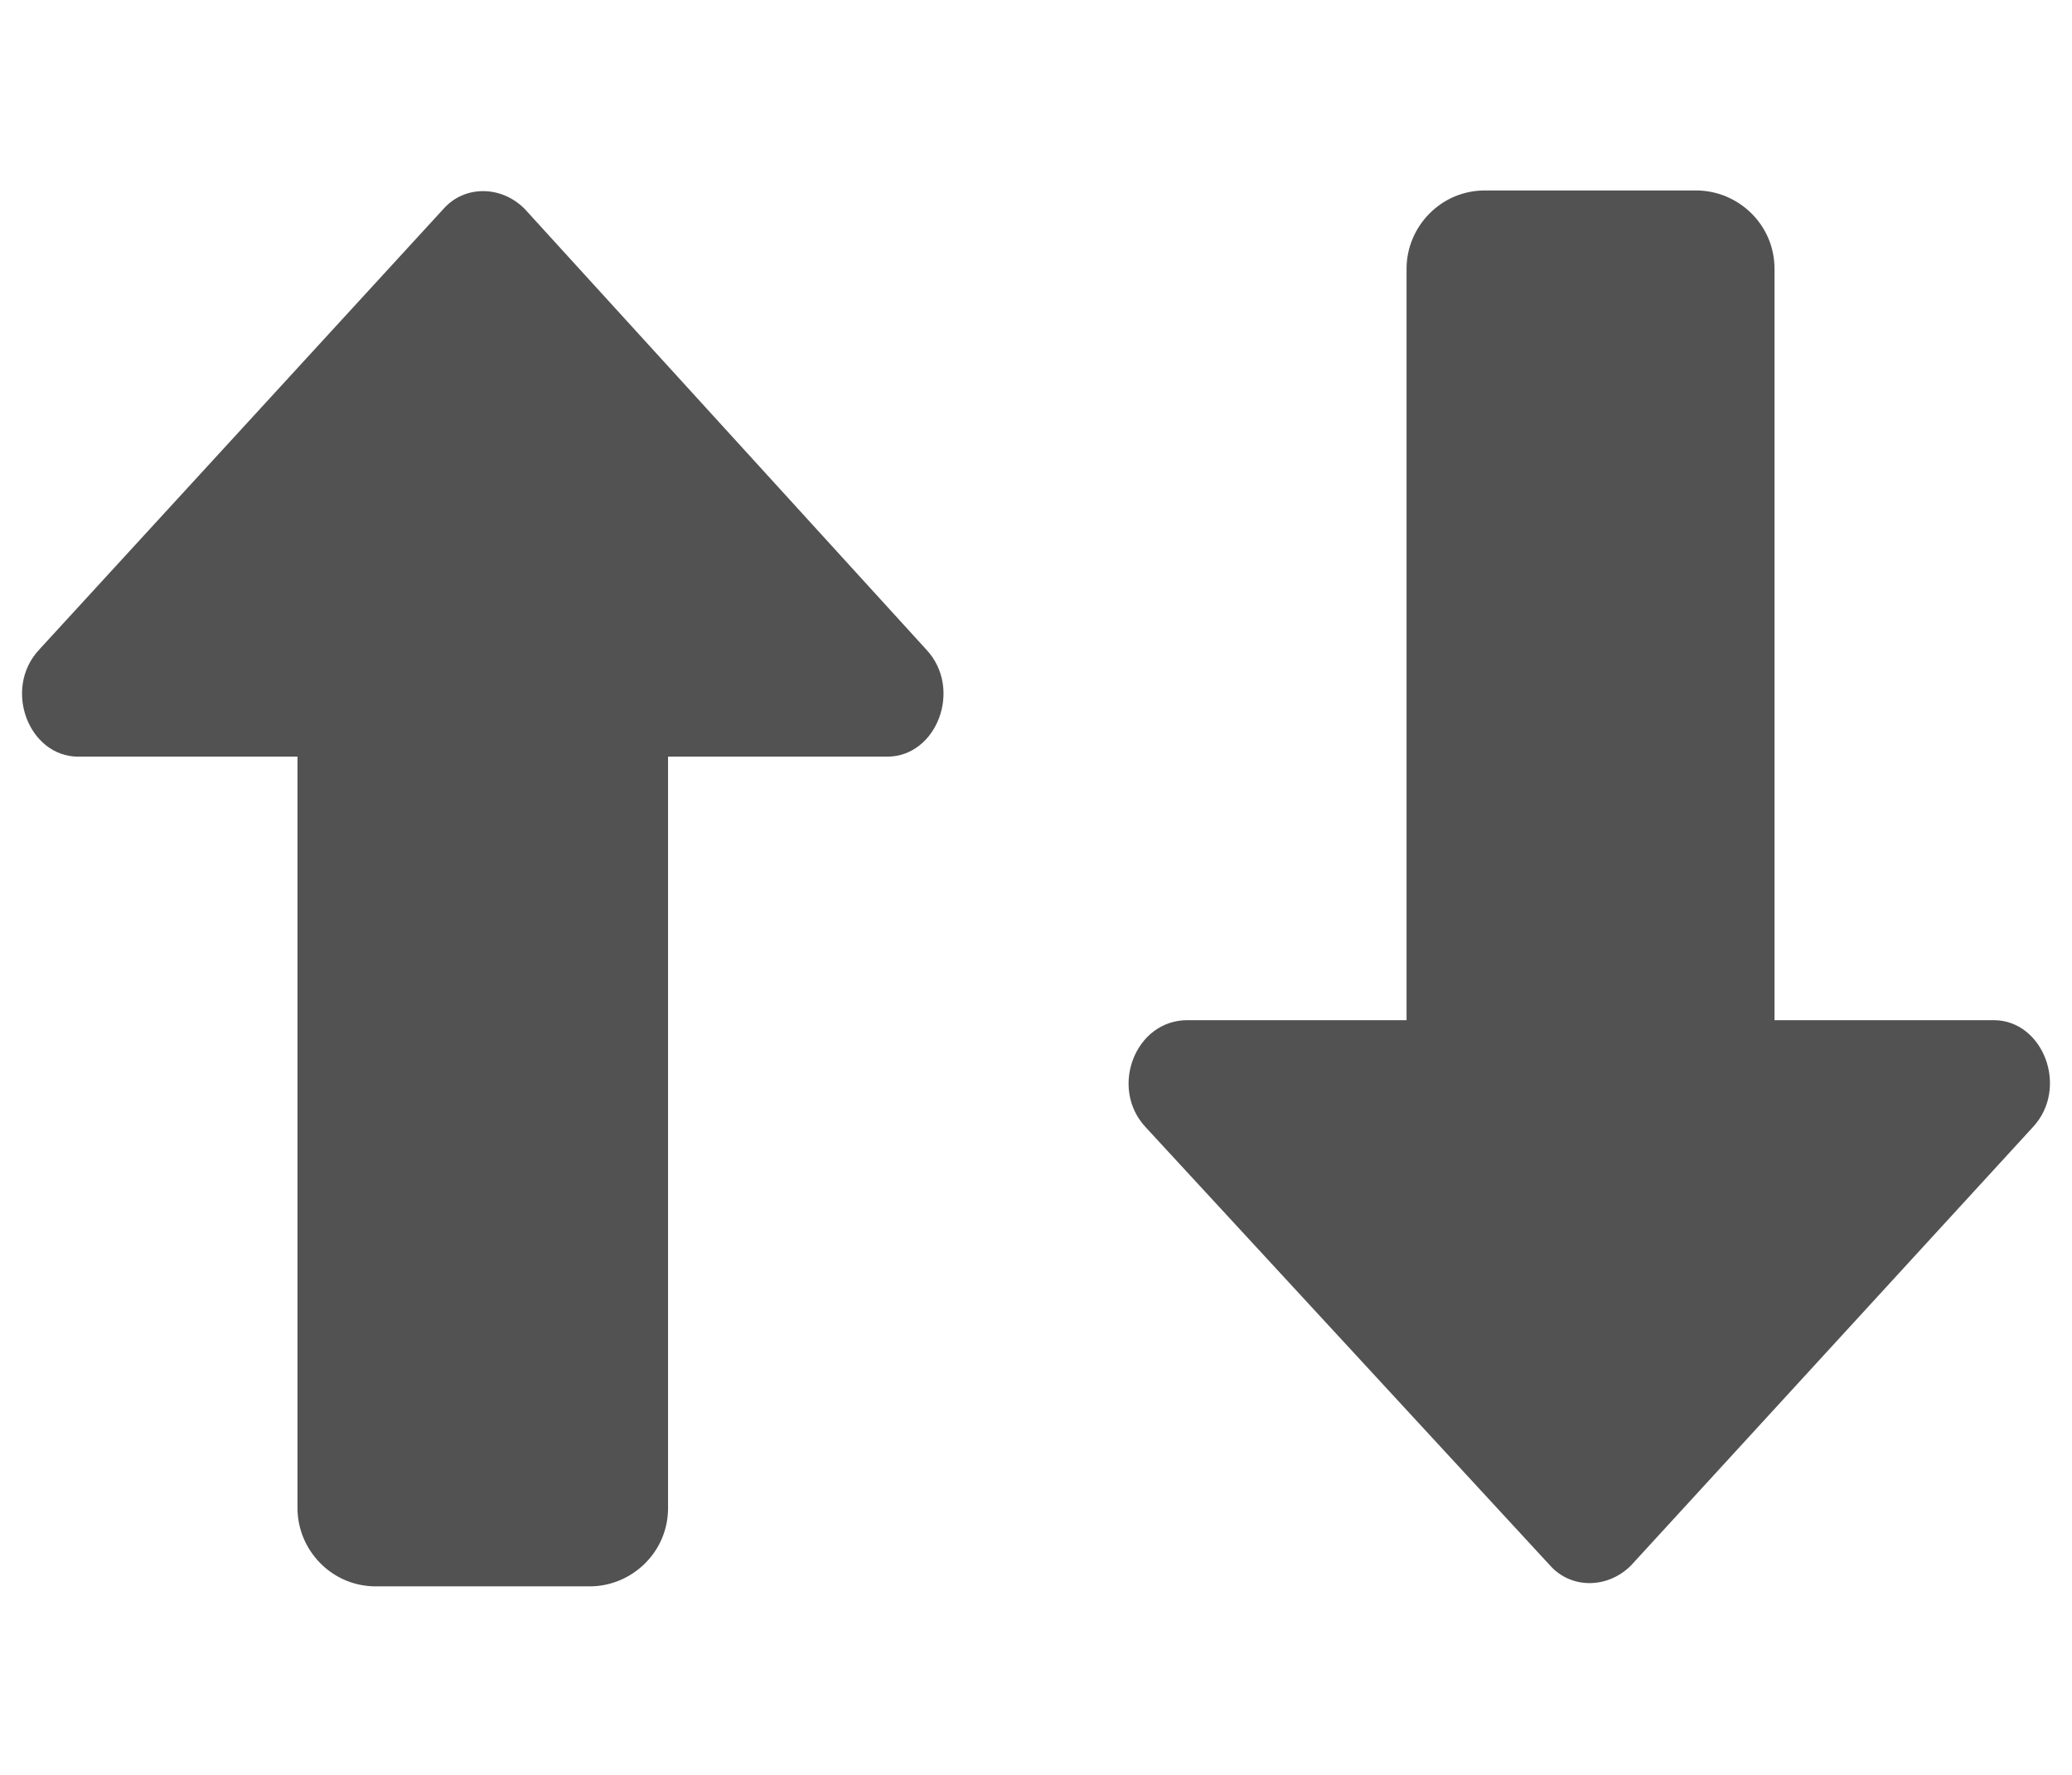
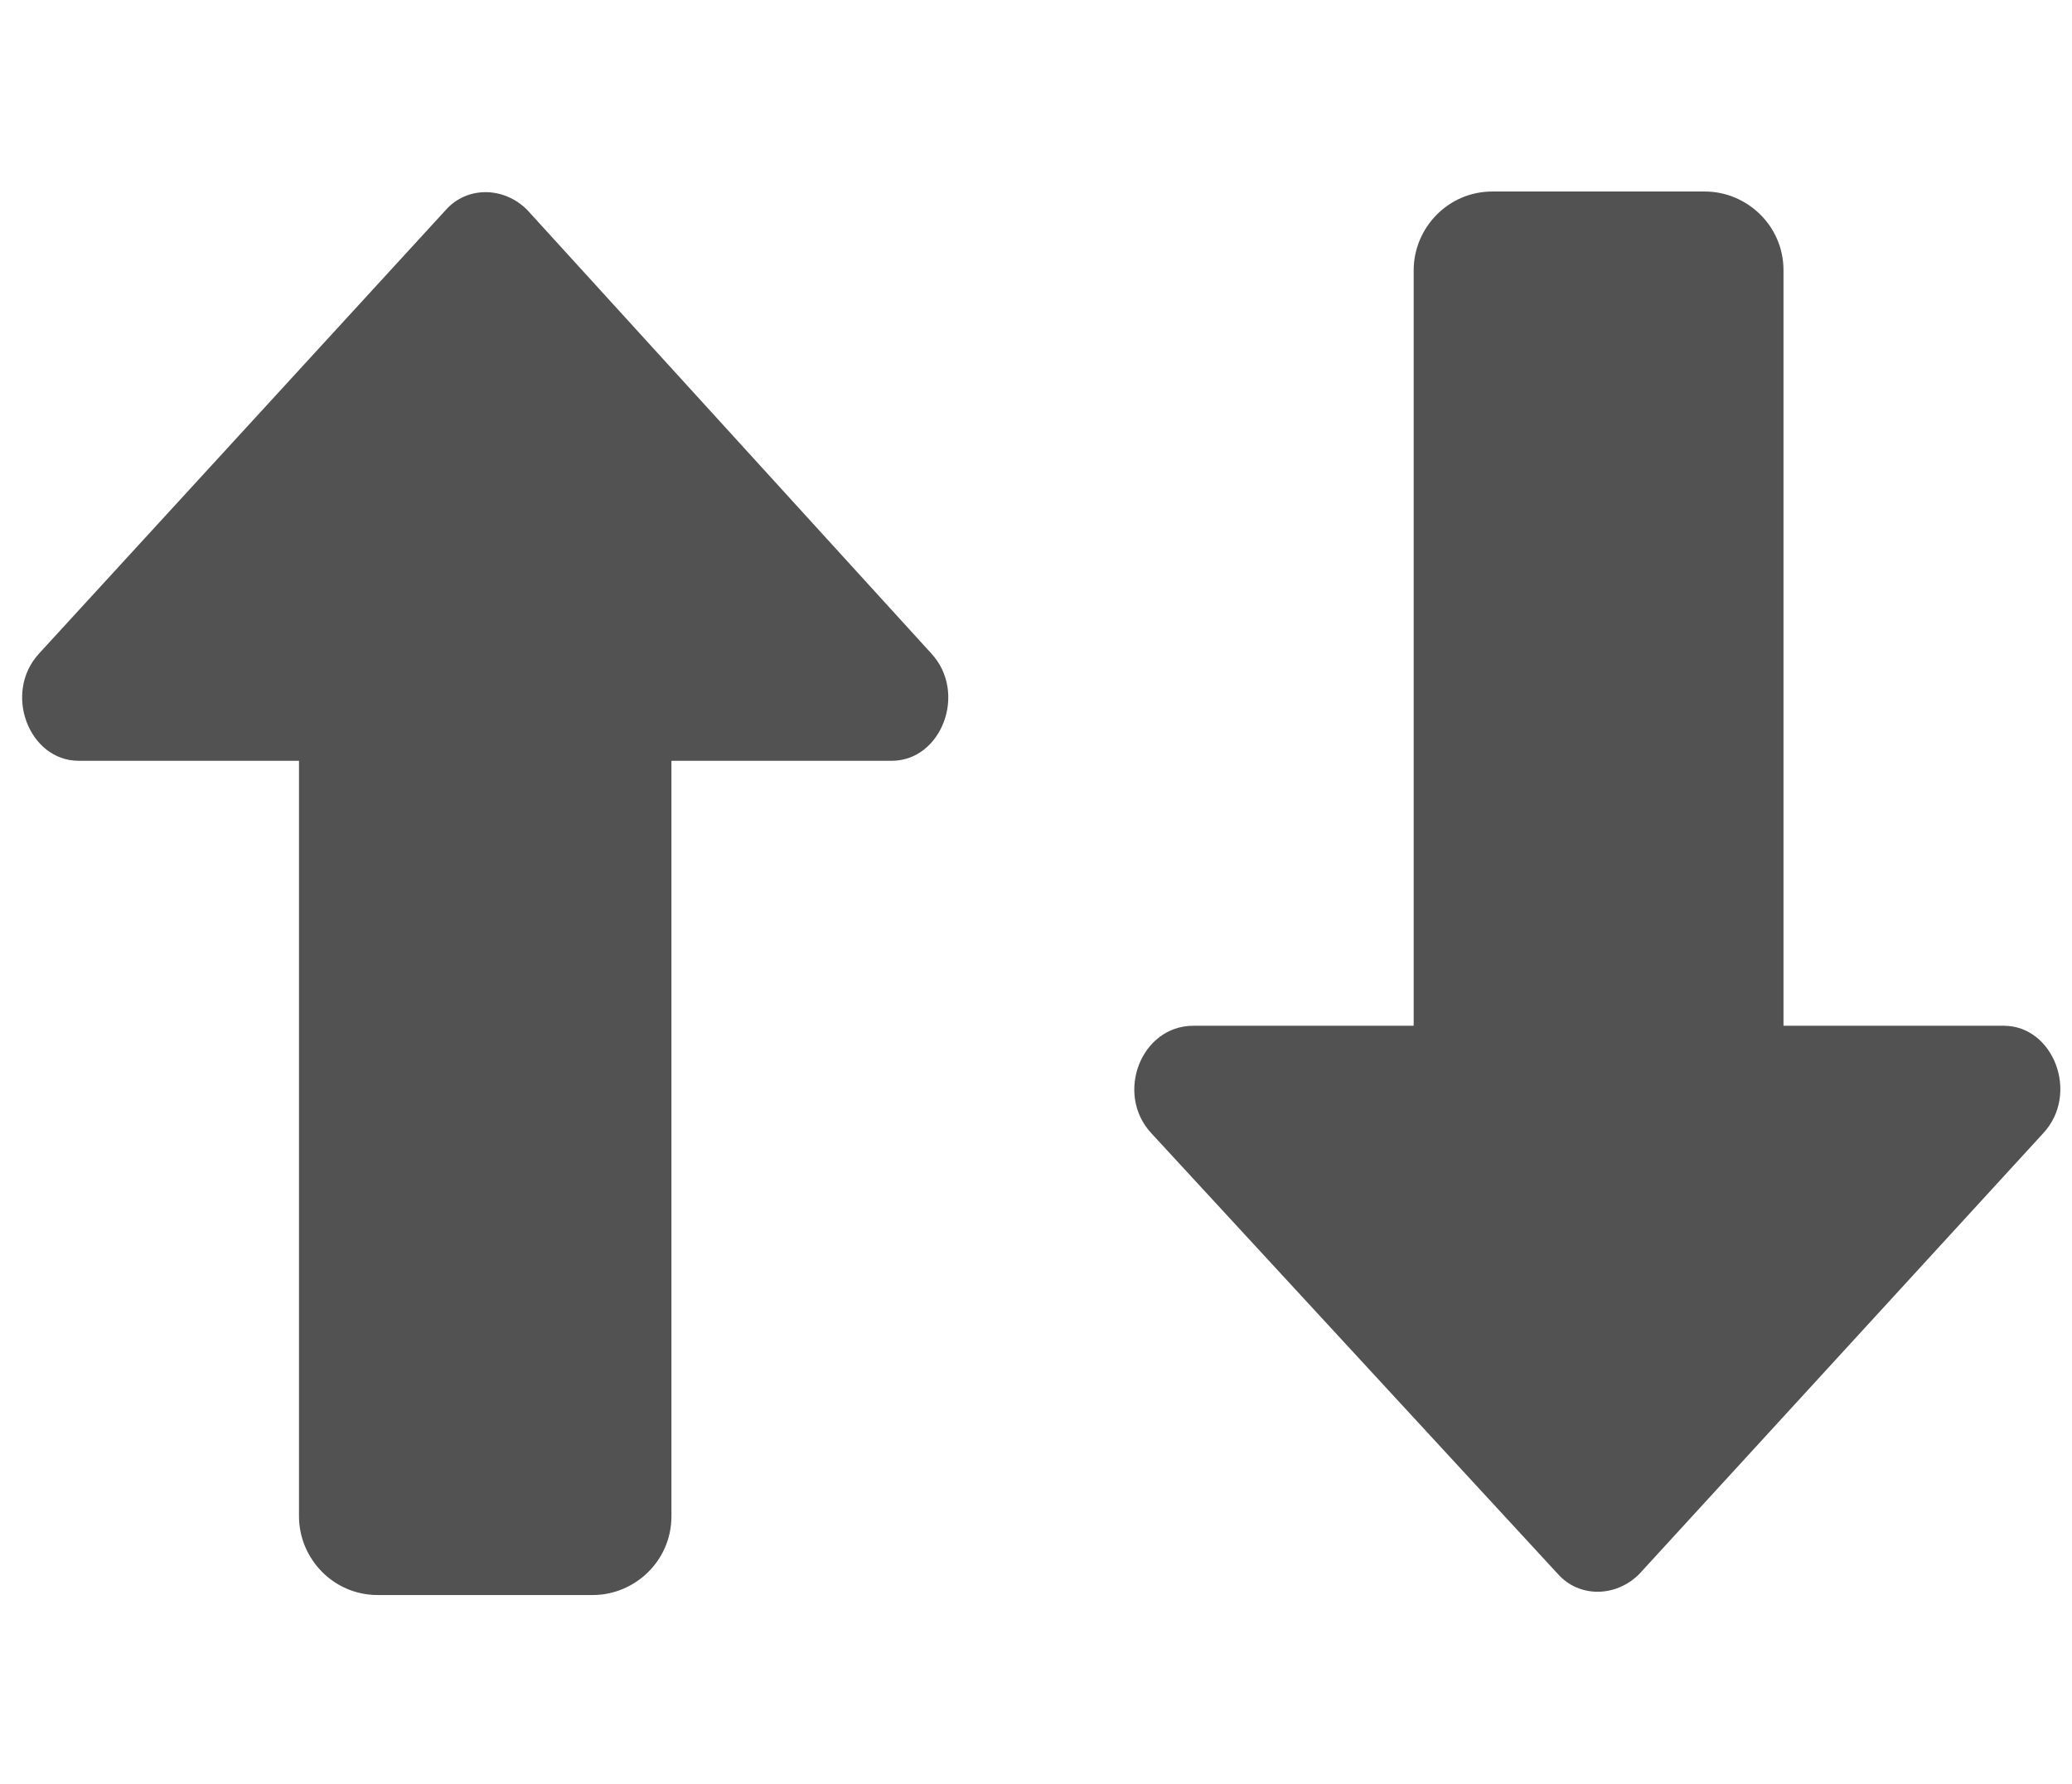
- <svg xmlns="http://www.w3.org/2000/svg" viewBox="0 0 79.4 68" enable-background="new 0 0 79.4 68">
-   <path fill="#525252" d="M35.5 24.9l-15.4-16.9c-.9-.9-2.3-.9-3.1 0l-15.5 16.9c-1.4 1.5-.4 4.1 1.5 4.1h8.4v28.8c0 1.6 1.3 3 3 3h8.2c1.6 0 3-1.3 3-3v-28.8h8.4c1.9 0 2.9-2.6 1.5-4.1zM77.9 43.2l-15.4 16.8c-.9.9-2.3.9-3.1 0l-15.5-16.8c-1.4-1.5-.4-4.1 1.6-4.1h8.4v-28.8c0-1.6 1.3-3 3-3h8.1c1.6 0 3 1.3 3 3v28.8h8.4c1.9 0 2.9 2.6 1.5 4.1z" />
+ <svg xmlns="http://www.w3.org/2000/svg" width="79" height="68" viewBox="-1059 386.9 79 68" enable-background="new -1059 386.9 79 68">
+   <style type="text/css">.st0{fill:#525252;}</style>
+   <path class="st0" d="M-1023.5 411.8l-15.4-16.9c-.9-.9-2.3-.9-3.1 0l-15.5 16.9c-1.4 1.5-.4 4.1 1.5 4.1h8.4v28.8c0 1.6 1.3 3 3 3h8.2c1.6 0 3-1.3 3-3v-28.8h8.4c1.9 0 2.9-2.6 1.5-4.1zm42.4 18.3l-15.4 16.8c-.9.9-2.3.9-3.1 0l-15.5-16.8c-1.4-1.5-.4-4.1 1.6-4.1h8.4v-28.8c0-1.6 1.3-3 3-3h8.1c1.6 0 3 1.3 3 3v28.8h8.4c1.9 0 2.9 2.6 1.5 4.1z" />
</svg>
